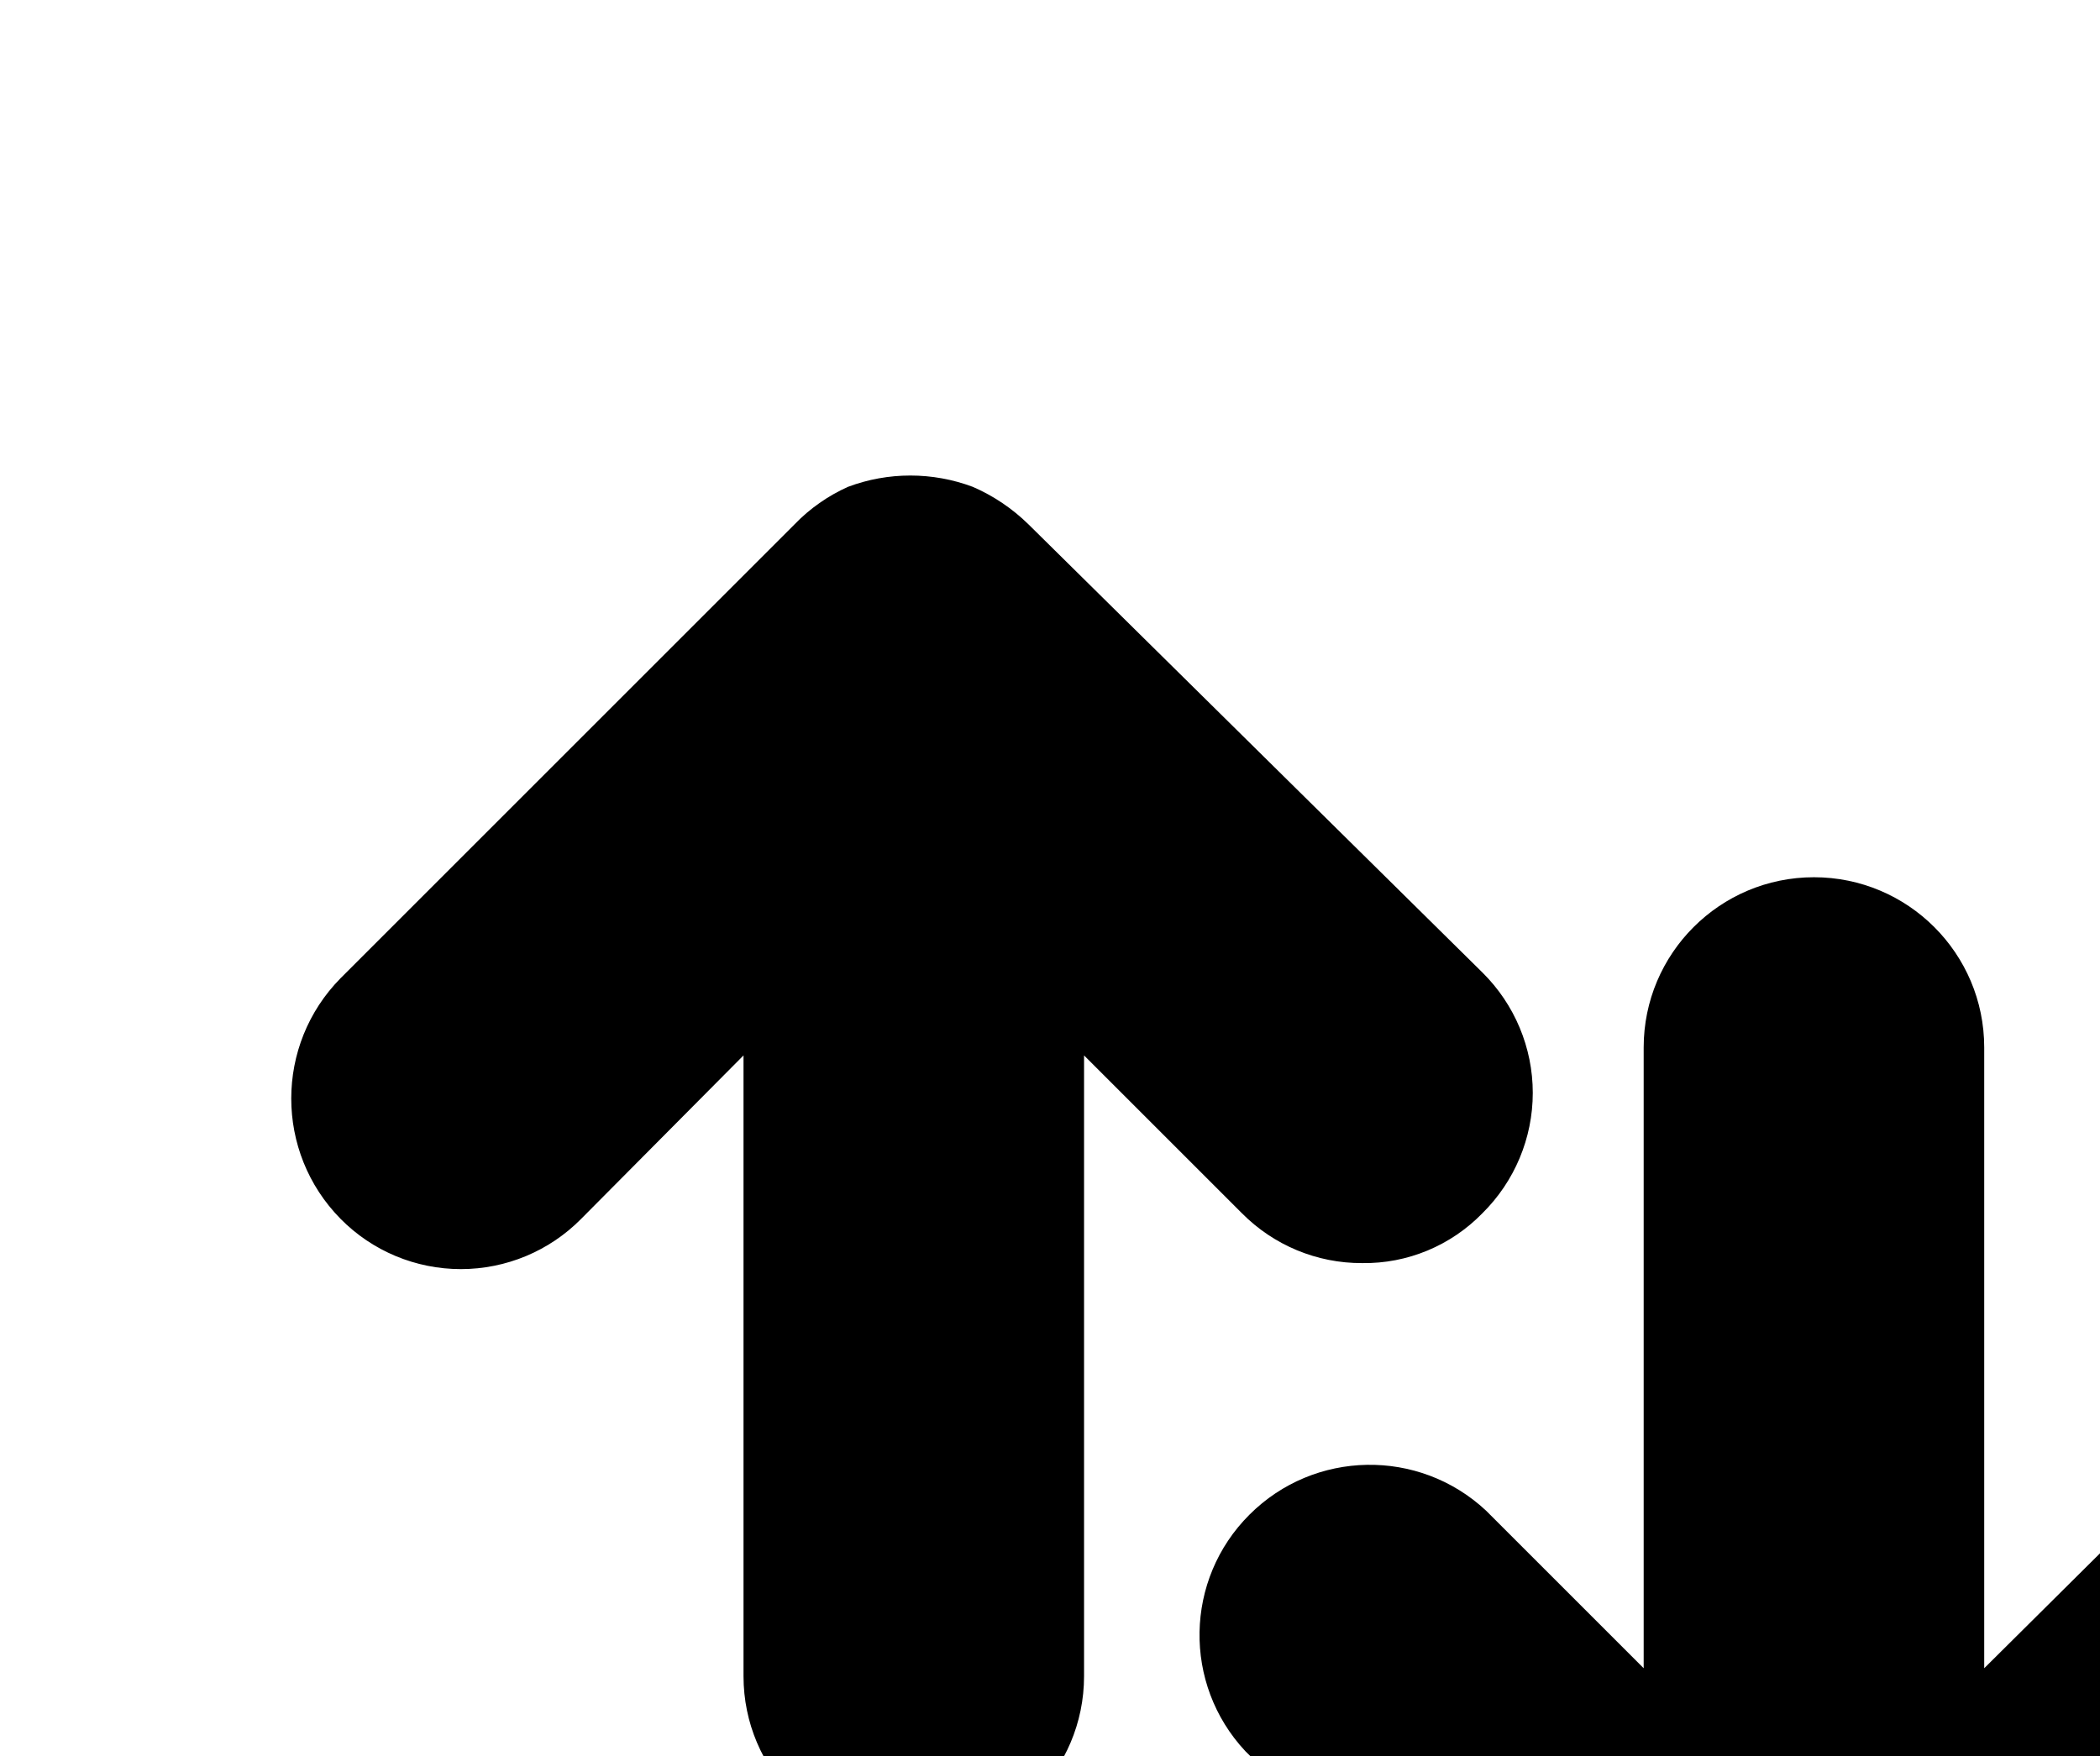
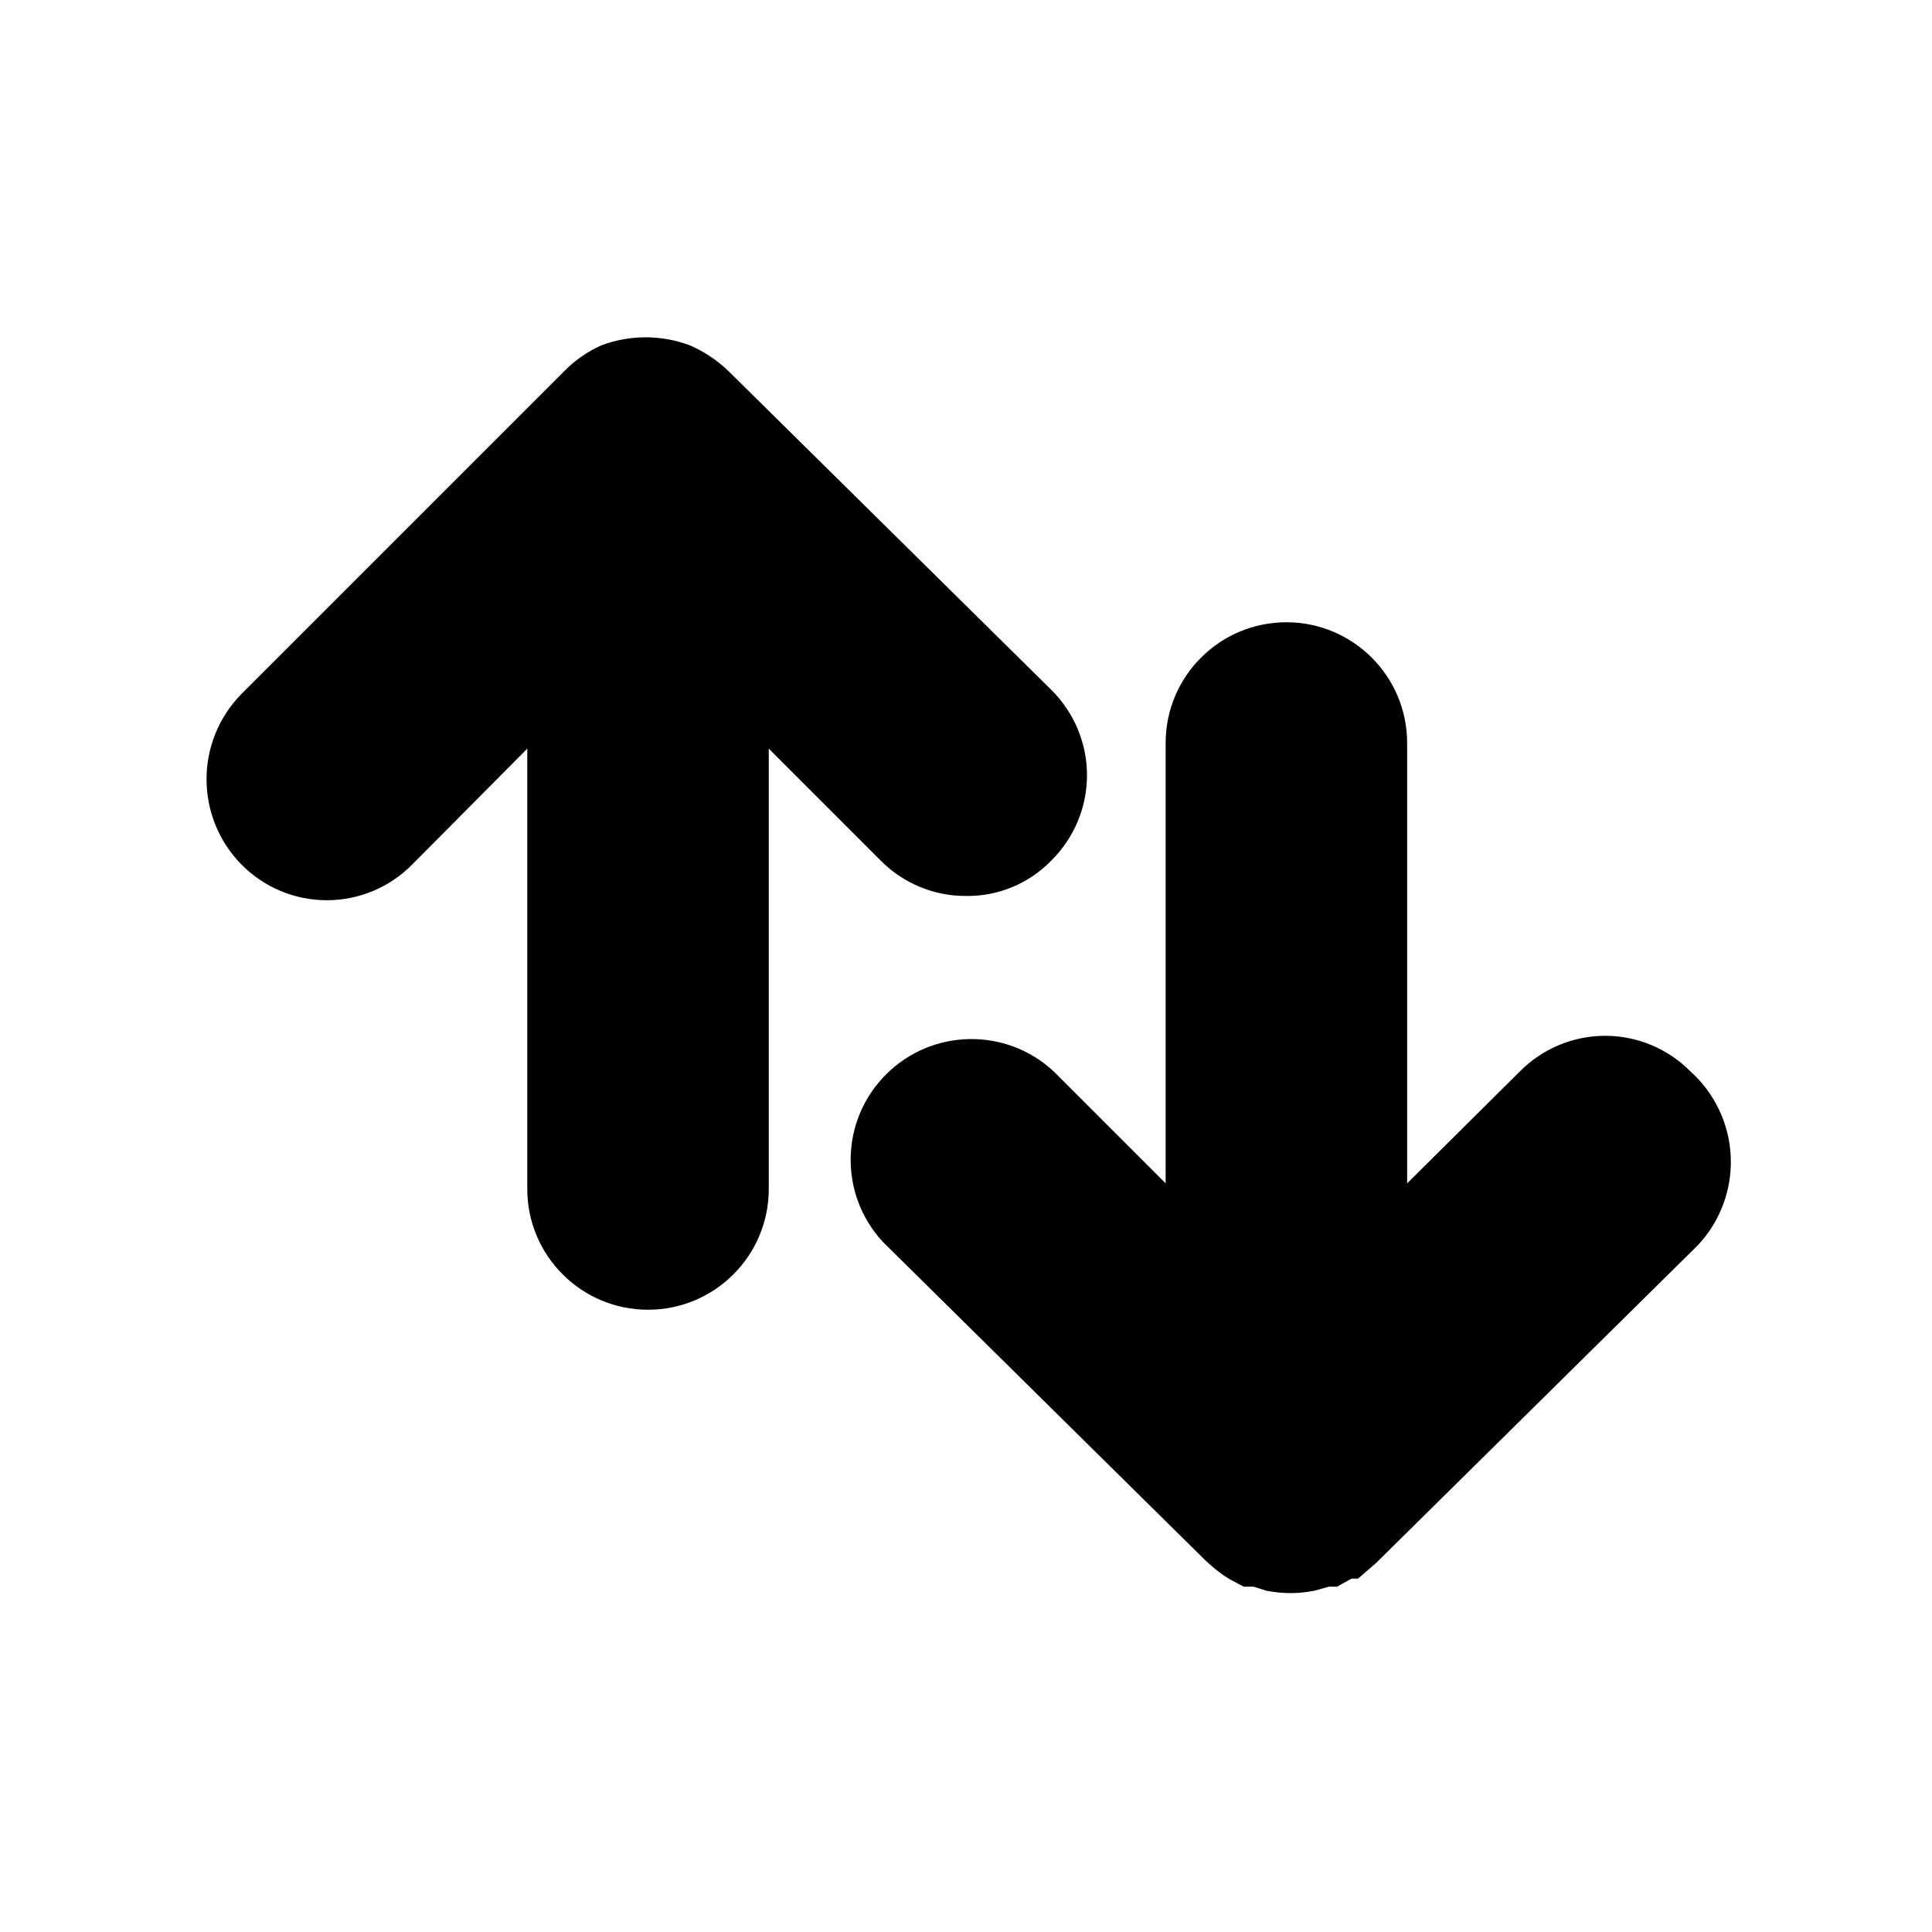
- <svg xmlns="http://www.w3.org/2000/svg" fill="none">
+ <svg xmlns="http://www.w3.org/2000/svg" viewBox="0 0 24 24" fill="none">
  <path d="M21 13.31C20.72 13.027 20.338 12.867 19.94 12.867C19.542 12.867 19.16 13.027 18.88 13.31L17.48 14.7V9.23C17.48 8.402 16.808 7.73 15.98 7.73C15.152 7.73 14.48 8.402 14.48 9.23V14.7L13.09 13.31C12.499 12.759 11.578 12.776 11.007 13.347C10.435 13.918 10.419 14.839 10.97 15.43L14.97 19.38C15.042 19.449 15.119 19.512 15.2 19.57L15.28 19.62L15.45 19.71H15.57L15.73 19.76C15.928 19.8 16.132 19.8 16.33 19.76L16.51 19.71H16.61L16.79 19.61H16.87L17.09 19.42L21.09 15.47C21.369 15.174 21.517 14.778 21.5 14.371C21.483 13.965 21.303 13.582 21 13.31Z" fill="currentColor" />
  <path d="M10.94 10.69C11.22 10.973 11.602 11.132 12 11.13C12.399 11.136 12.782 10.976 13.06 10.69C13.343 10.41 13.503 10.028 13.503 9.63C13.503 9.232 13.343 8.85 13.06 8.57L9.06 4.62C8.918 4.481 8.752 4.369 8.57 4.29C8.215 4.157 7.824 4.157 7.47 4.29C7.294 4.369 7.134 4.481 7 4.62L3 8.62C2.421 9.208 2.421 10.152 3 10.74C3.28 11.024 3.662 11.183 4.06 11.183C4.458 11.183 4.84 11.024 5.12 10.74L6.55 9.3V14.77C6.55 15.598 7.222 16.27 8.05 16.27C8.878 16.27 9.55 15.598 9.55 14.77V9.3L10.94 10.69Z" fill="currentColor" />
</svg>
